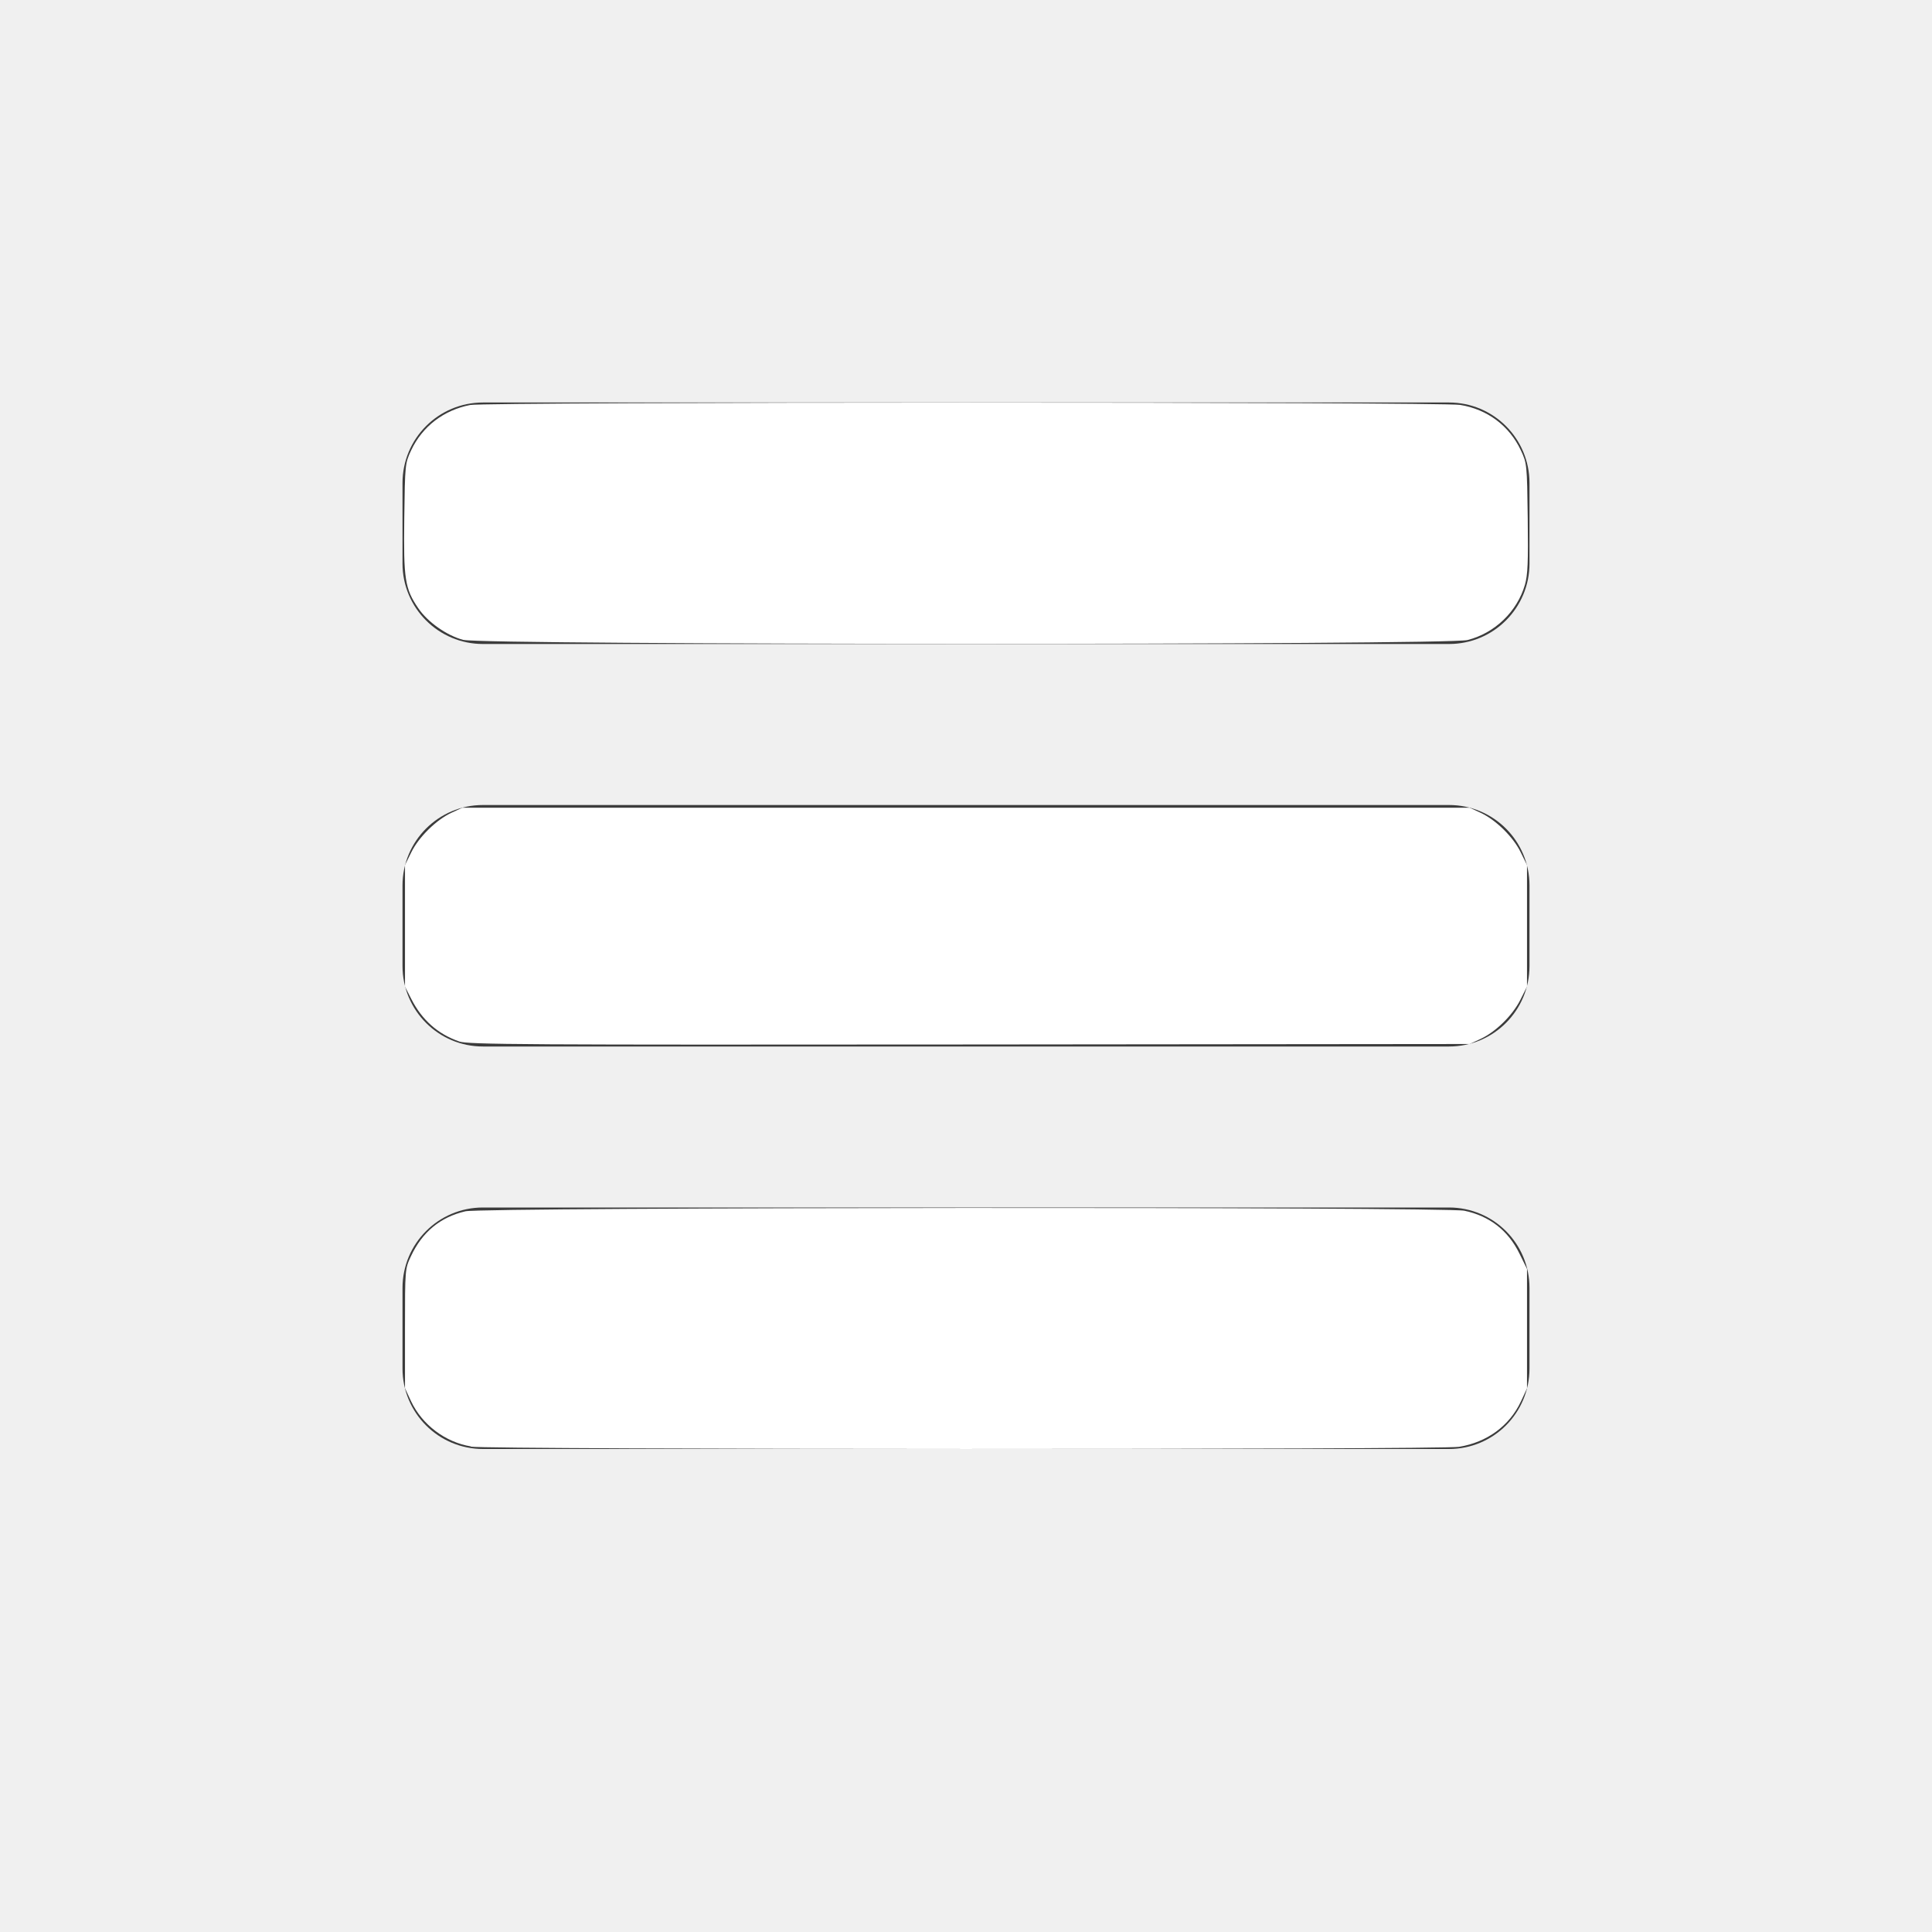
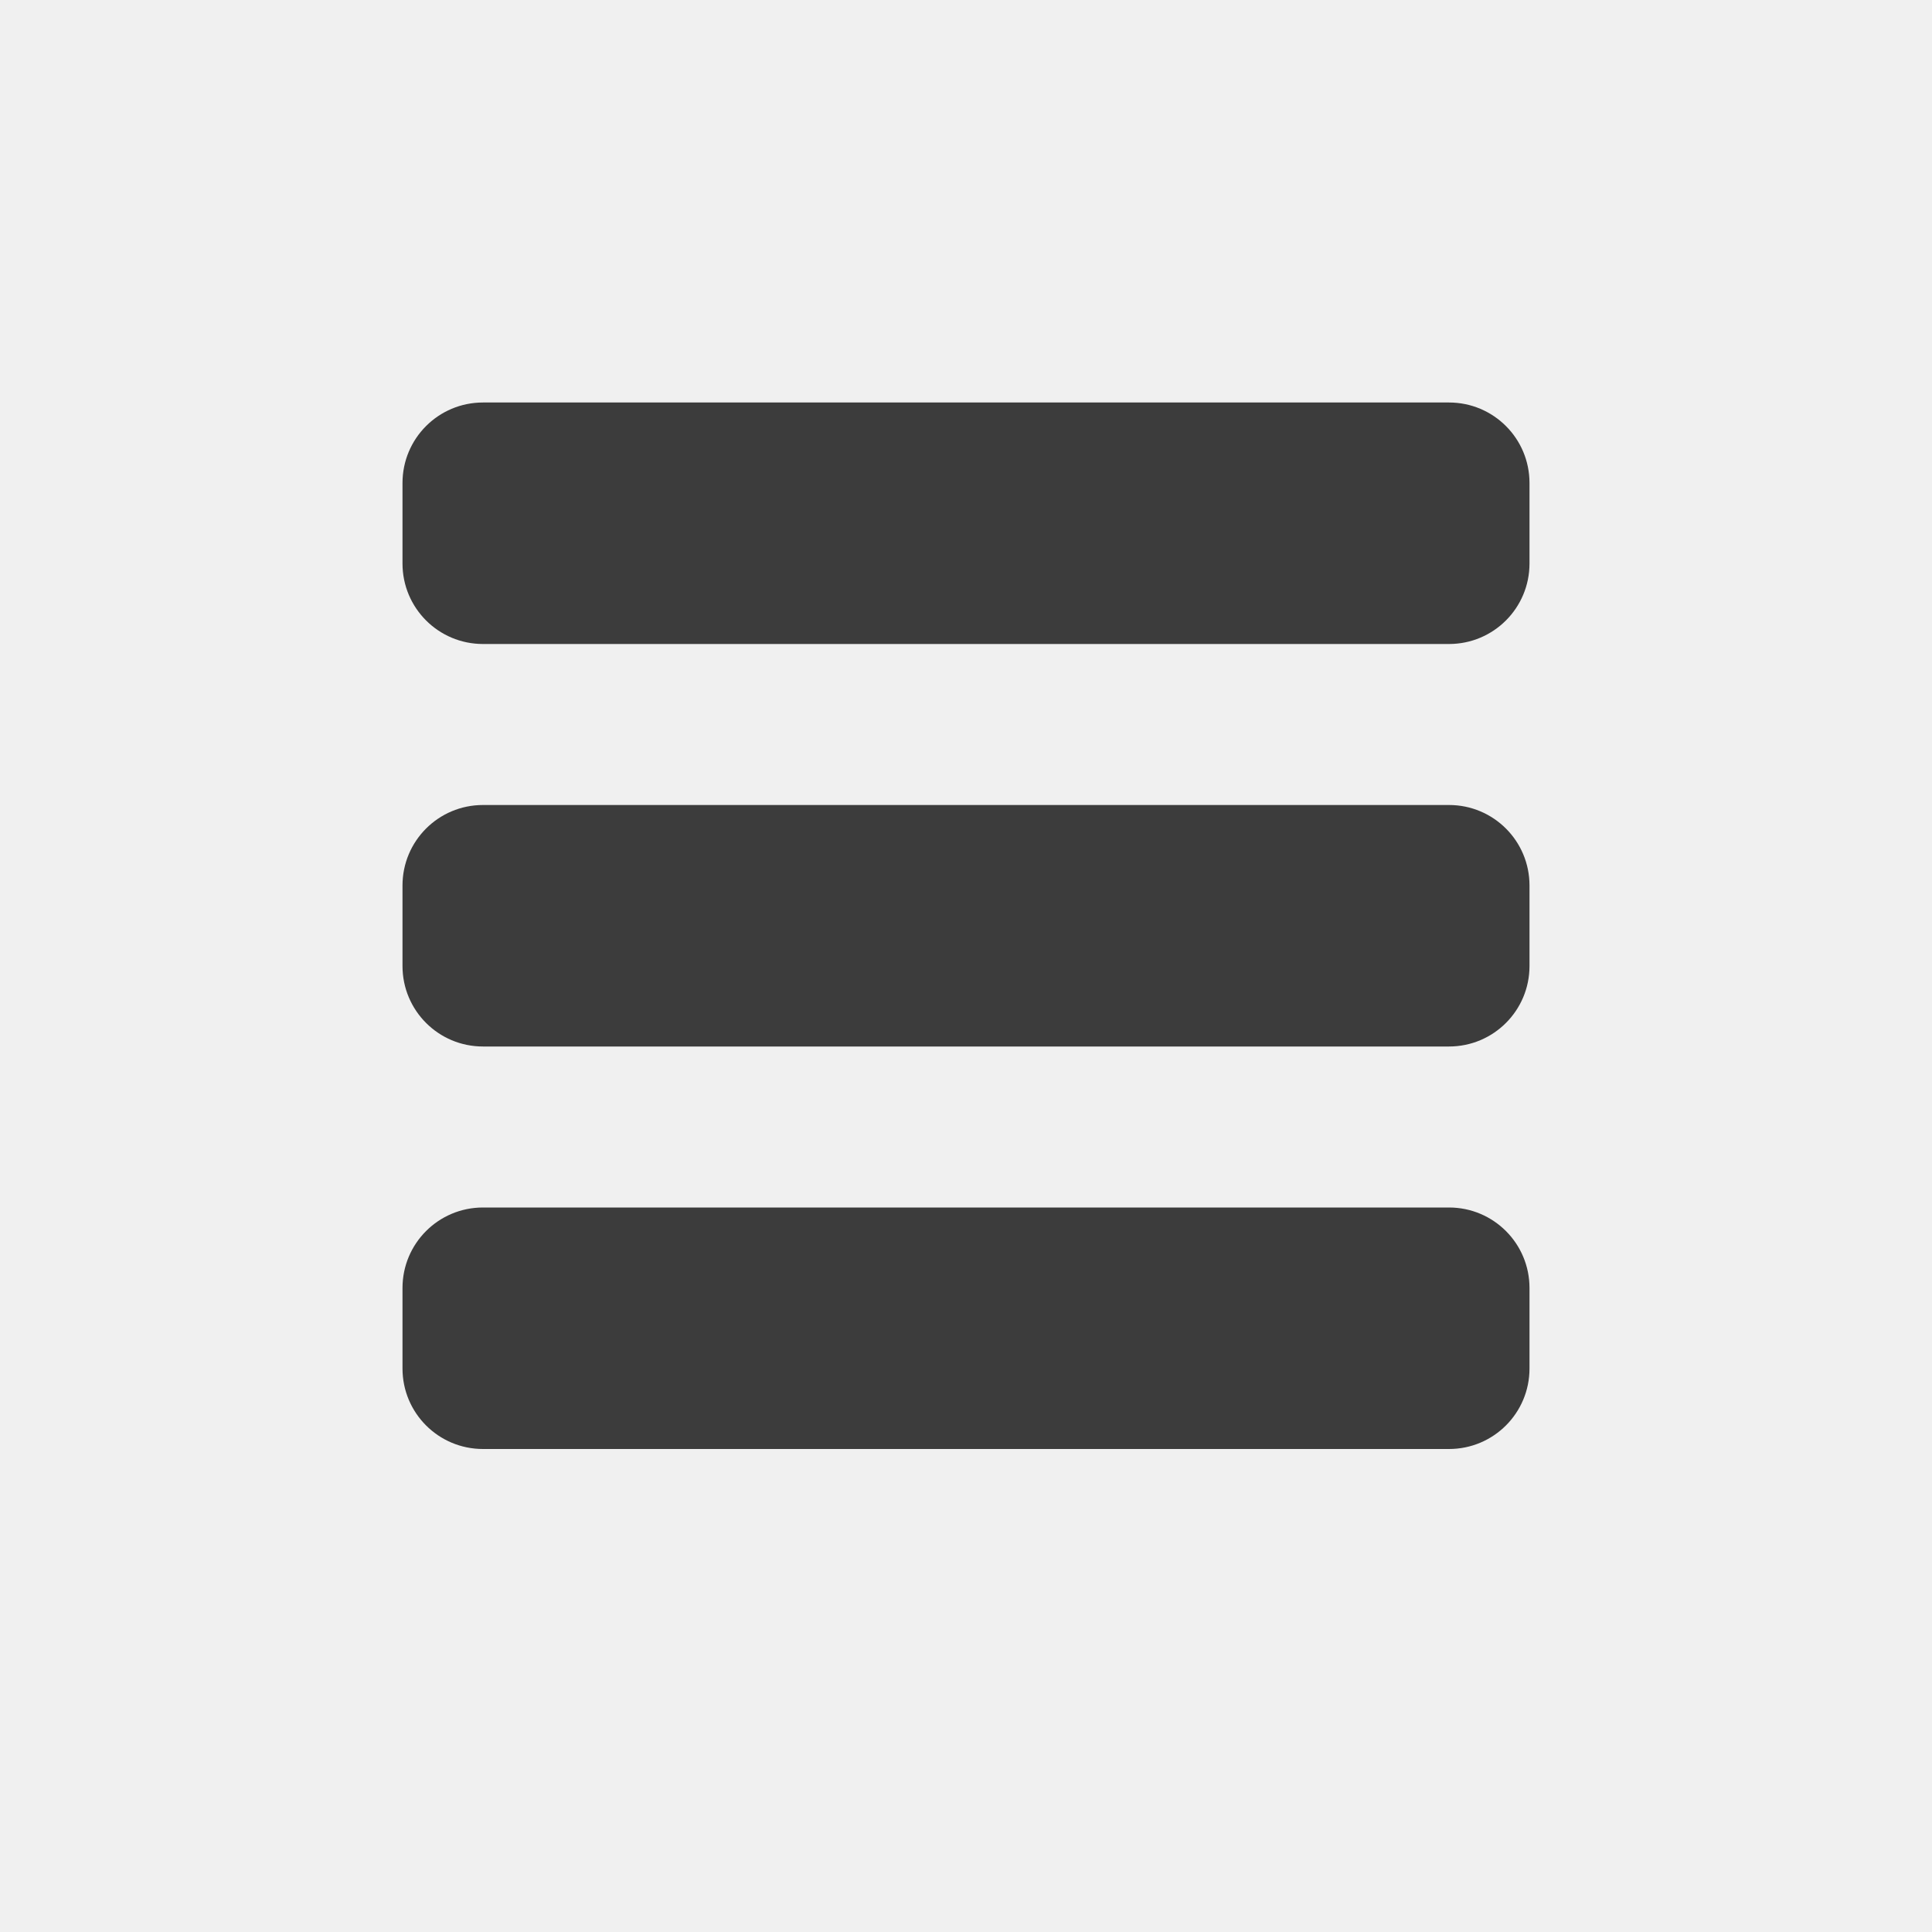
- <svg xmlns="http://www.w3.org/2000/svg" version="1.1" x="0px" y="0px" width="24px" height="24px" viewBox="0 0 24 24" style="enable-background:new 0 0 24 24;" xml:space="preserve" id="svg5">
-   <defs id="defs9" />
+ <svg xmlns="http://www.w3.org/2000/svg" version="1.1" x="0px" y="0px" width="24px" height="24px" viewBox="0 0 24 24" style="enable-background:new 0 0 24 24;" xml:space="preserve">
  <g id="Icons" style="opacity:0.75;">
    <path id="menu" d="M6,15h12c0.553,0,1,0.447,1,1v1c0,0.553-0.447,1-1,1H6c-0.553,0-1-0.447-1-1v-1C5,15.447,5.447,15,6,15z M5,11v1   c0,0.553,0.447,1,1,1h12c0.553,0,1-0.447,1-1v-1c0-0.553-0.447-1-1-1H6C5.447,10,5,10.447,5,11z M5,6v1c0,0.553,0.447,1,1,1h12   c0.553,0,1-0.447,1-1V6c0-0.553-0.447-1-1-1H6C5.447,5,5,5.447,5,6z" />
  </g>
  <g id="Guides" style="display:none;">
</g>
-   <path style="fill:#ffffff;fill-opacity:1;stroke-width:0.029" d="M 5.85,17.968 C 5.53,17.915 5.244,17.698 5.106,17.406 l -0.075,-0.161 v -0.741 c 0,-0.739 2.428e-4,-0.742 0.074,-0.899 0.141,-0.301 0.364,-0.485 0.677,-0.558 0.216,-0.051 12.17,-0.057 12.409,-0.007 0.313,0.066 0.543,0.245 0.684,0.532 l 0.094,0.191 v 0.742 0.742 l -0.075,0.161 c -0.142,0.304 -0.421,0.508 -0.769,0.565 -0.226,0.037 -12.054,0.035 -12.275,-0.002 z" id="path846" />
-   <path style="fill:#ffffff;fill-opacity:1;stroke-width:0.029" d="M 5.703,12.937 C 5.438,12.844 5.244,12.672 5.111,12.413 l -0.08,-0.157 v -0.755 -0.755 l 0.079,-0.16 c 0.093,-0.189 0.311,-0.403 0.499,-0.49 l 0.134,-0.062 H 12 18.257 l 0.134,0.062 c 0.189,0.087 0.407,0.301 0.499,0.49 l 0.079,0.16 v 0.755 0.755 l -0.083,0.165 c -0.098,0.194 -0.304,0.396 -0.494,0.485 l -0.136,0.063 -6.214,0.006 c -5.553,0.005 -6.227,0.001 -6.34,-0.038 z" id="path848" />
-   <path style="fill:#ffffff;fill-opacity:1;stroke-width:0.029" d="M 5.758,7.95 C 5.552,7.896 5.315,7.73 5.197,7.557 5.03,7.313 5.012,7.197 5.022,6.435 5.031,5.77 5.032,5.755 5.107,5.595 5.246,5.298 5.513,5.094 5.841,5.031 c 0.203,-0.039 12.063,-0.04 12.298,-0.001 0.338,0.055 0.611,0.26 0.754,0.565 0.075,0.16 0.076,0.174 0.085,0.84 0.007,0.549 5.7e-4,0.706 -0.035,0.83 -0.097,0.333 -0.374,0.6 -0.714,0.686 -0.251,0.064 -12.229,0.062 -12.471,-0.002 z" id="path850" />
</svg>
